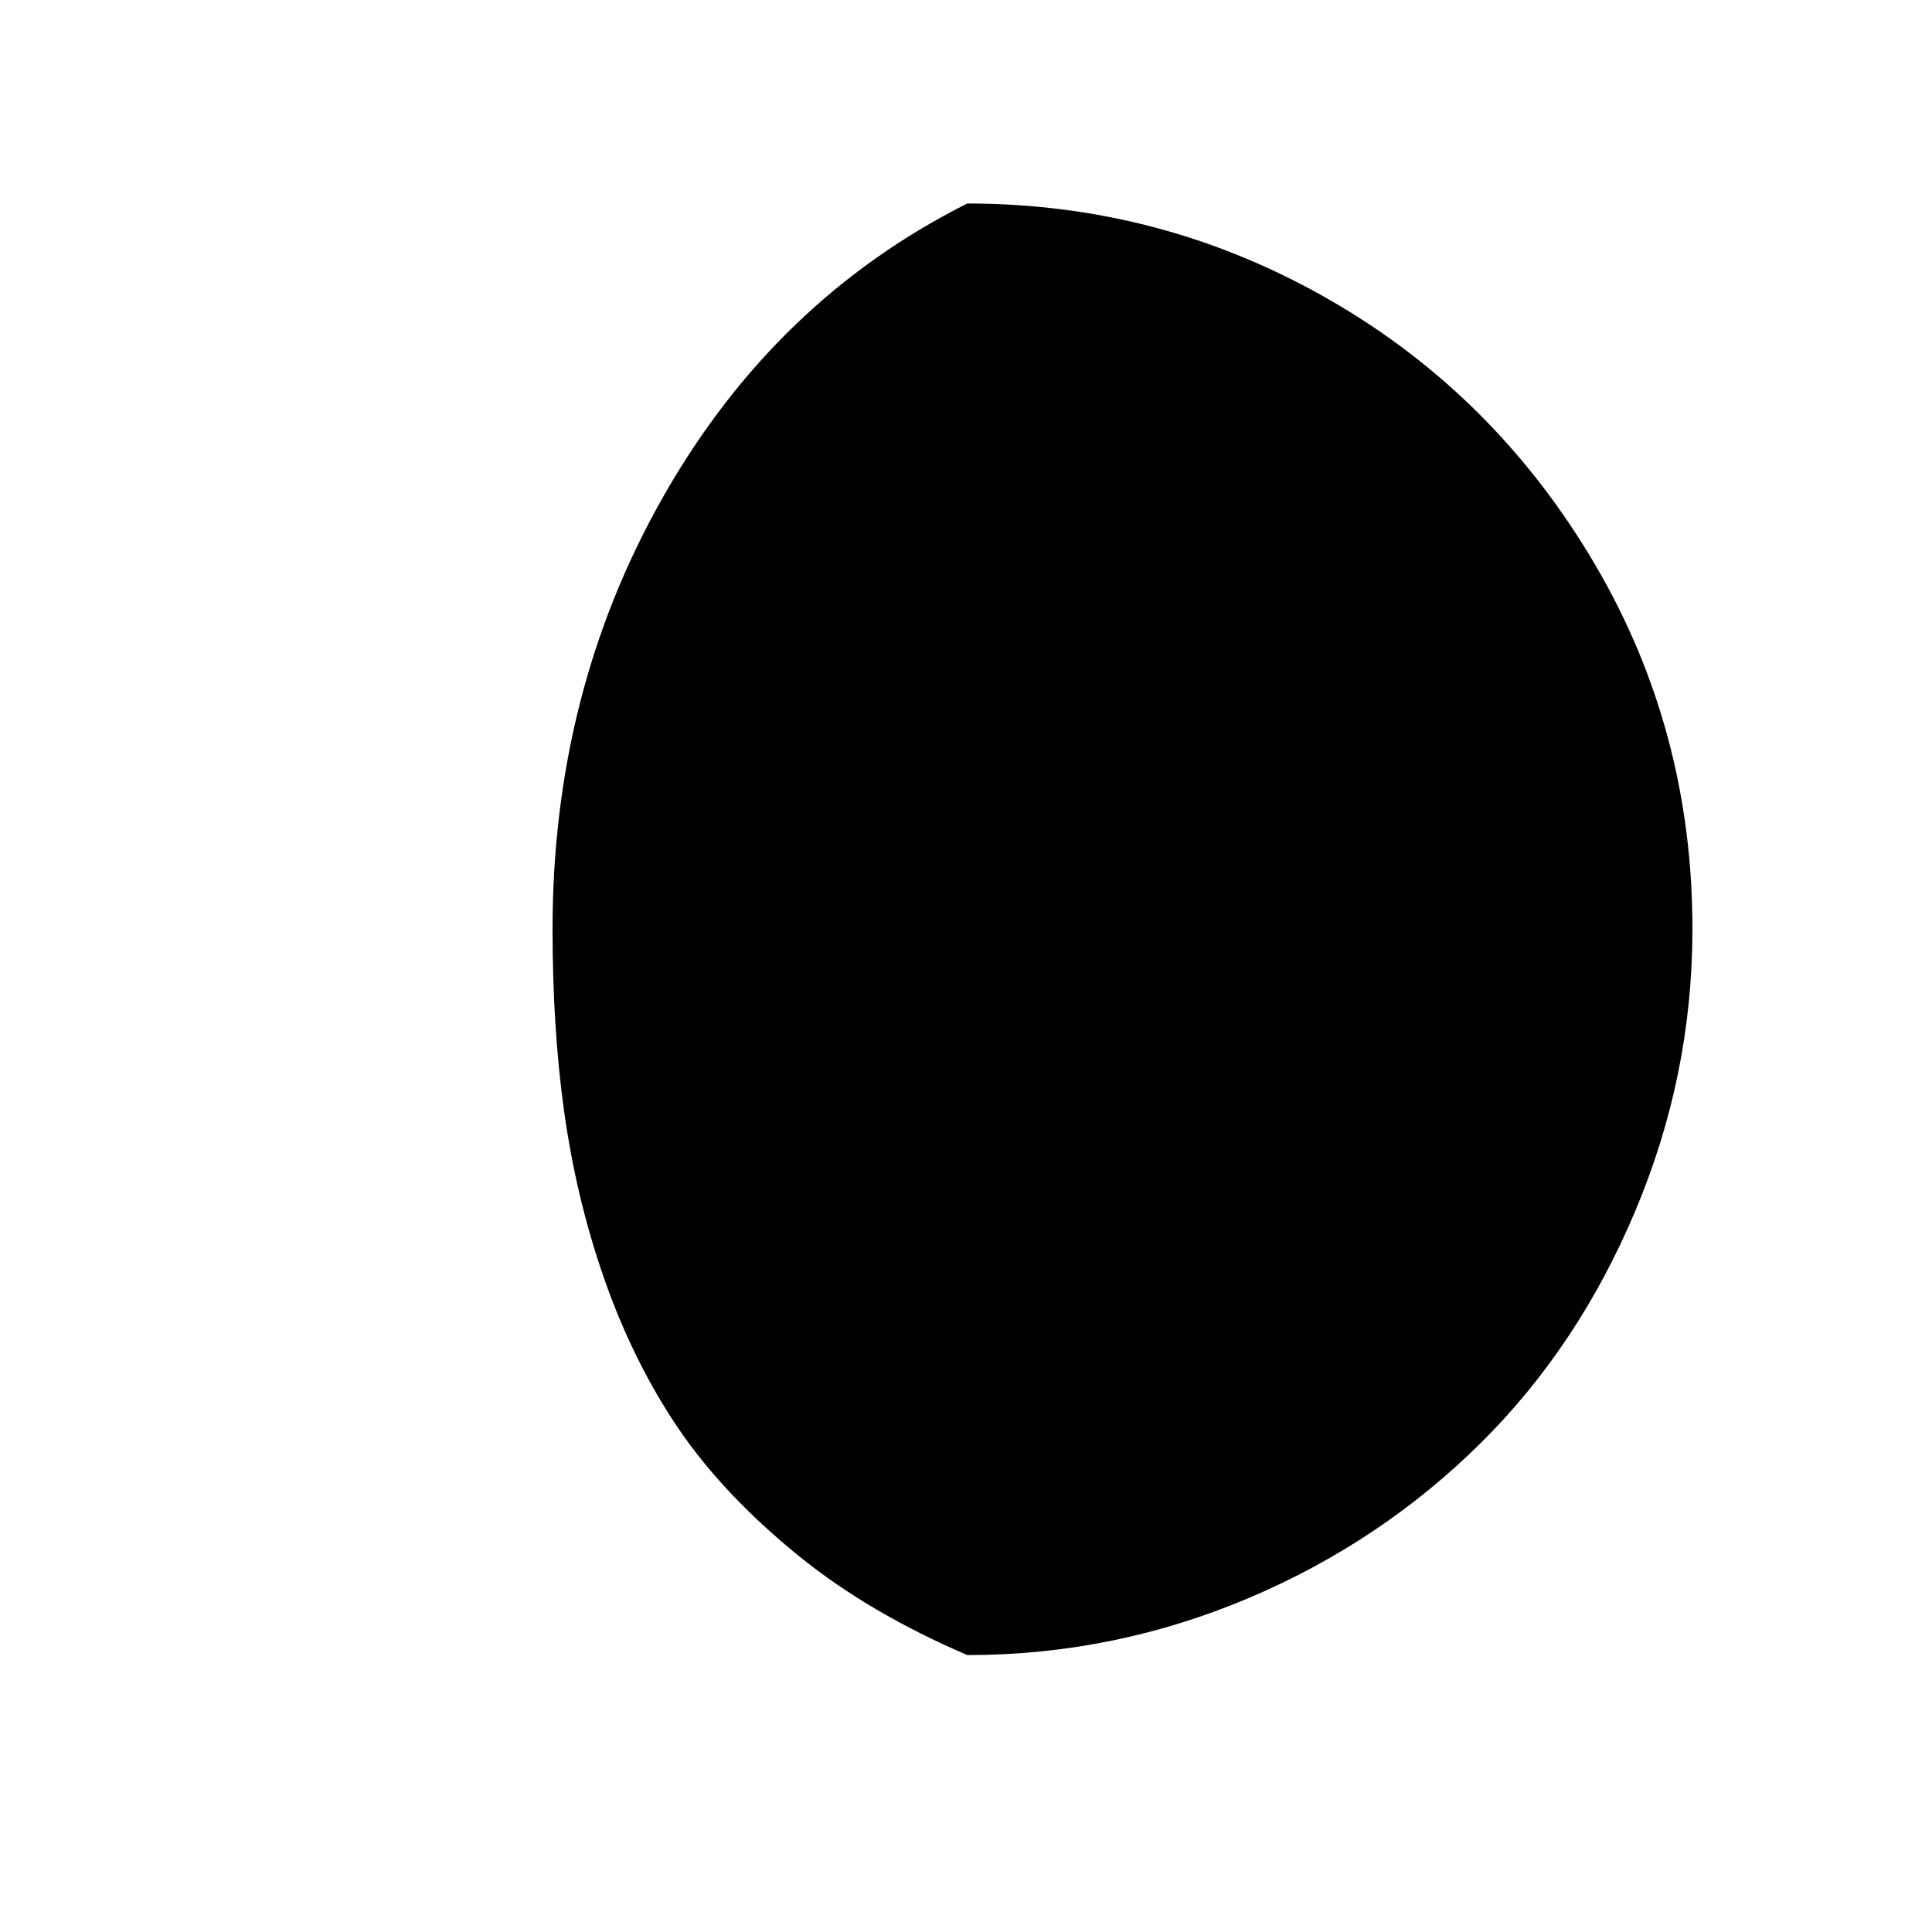
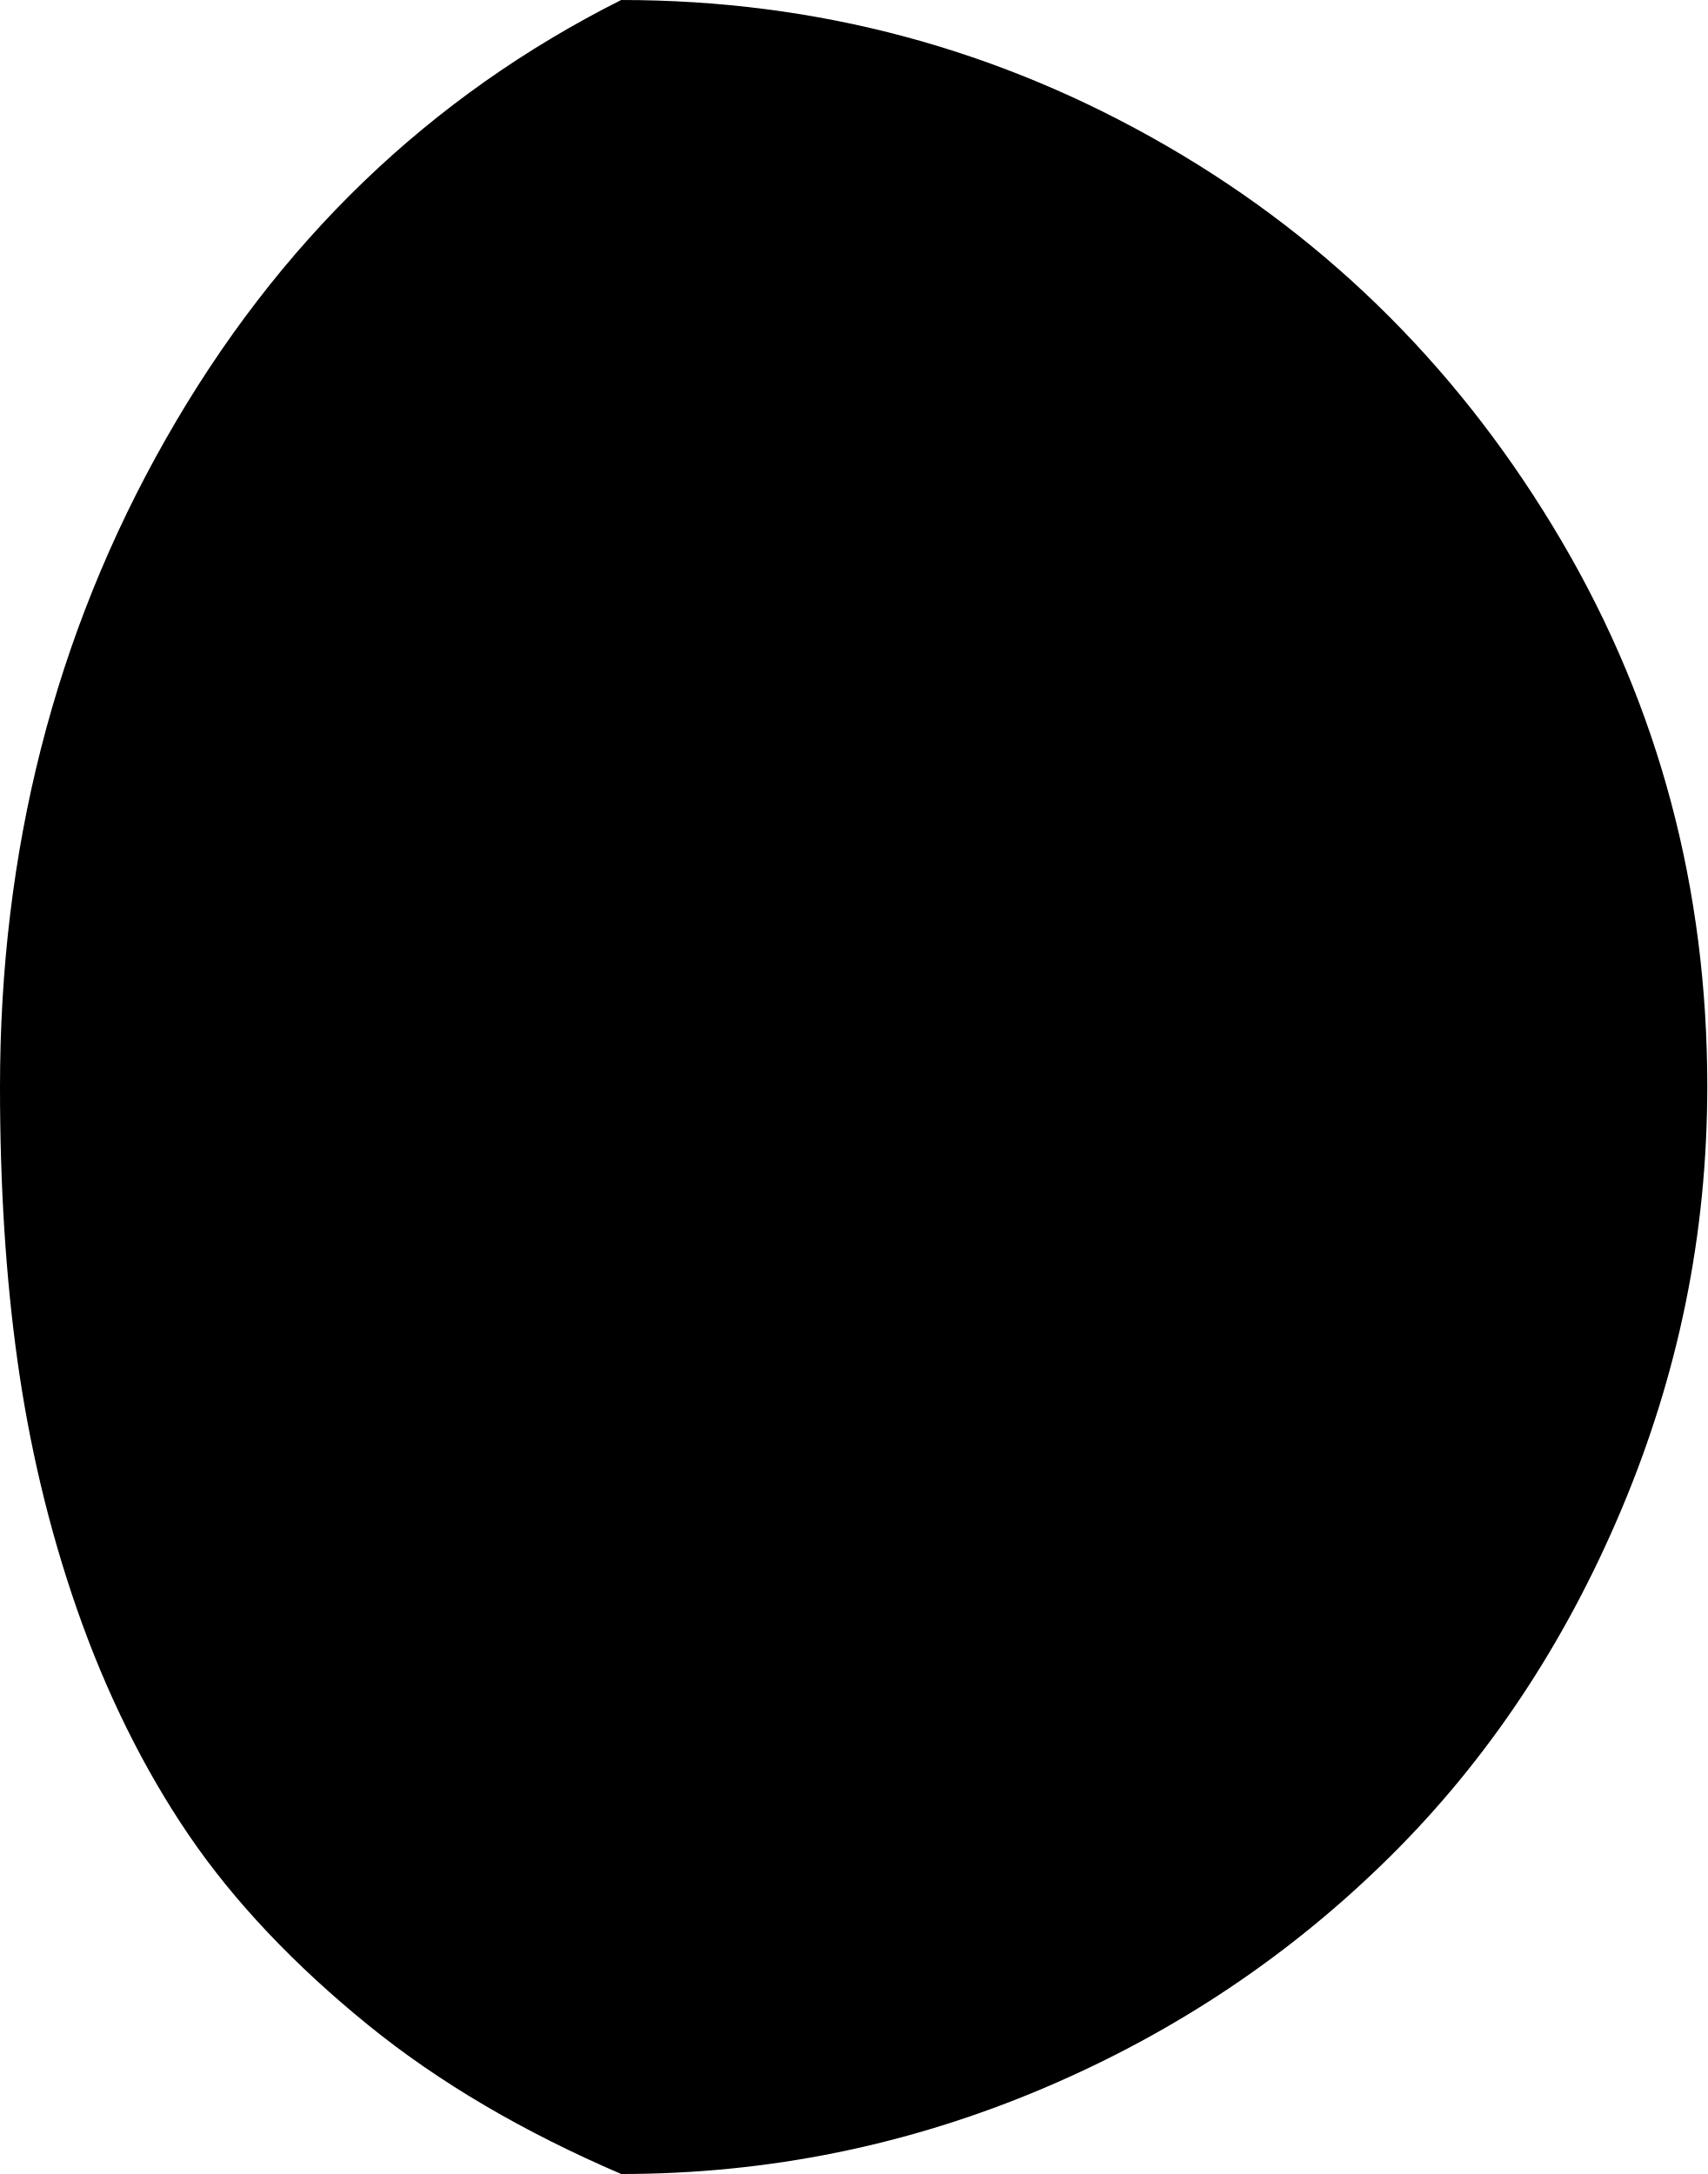
- <svg xmlns="http://www.w3.org/2000/svg" xml:space="preserve" viewBox="0 0 30 30">
-   <path d="M8.58 14.43c0 1.03.06 1.97.18 2.83s.32 1.73.62 2.59.69 1.65 1.16 2.34 1.1 1.35 1.85 1.96 1.63 1.12 2.63 1.55c1.53 0 2.99-.3 4.38-.89s2.58-1.4 3.59-2.4 1.81-2.2 2.4-3.6.89-2.85.89-4.39c0-2.04-.5-3.93-1.51-5.65s-2.37-3.1-4.1-4.1-3.61-1.51-5.65-1.51c-1.99 1-3.56 2.51-4.72 4.55s-1.72 4.28-1.72 6.72" />
+ <svg xmlns="http://www.w3.org/2000/svg" xml:space="preserve" viewBox="0 0 17.7 22.54" version="1.1" id="svg1" width="17.7" height="22.54" fill="currentColor">
+   <defs id="defs1" fill="currentColor" />
+   <path d="m 0,11.27 c 0,1.03 0.06,1.97 0.18,2.83 0.12,0.86 0.32,1.73 0.62,2.59 0.3,0.86 0.69,1.65 1.16,2.34 0.47,0.69 1.1,1.35 1.85,1.96 0.75,0.61 1.63,1.12 2.63,1.55 1.53,0 2.99,-0.3 4.38,-0.89 1.39,-0.59 2.58,-1.4 3.59,-2.4 1.01,-1 1.81,-2.2 2.4,-3.6 C 17.4,14.25 17.7,12.8 17.7,11.26 17.7,9.22 17.2,7.33 16.19,5.61 15.18,3.89 13.82,2.51 12.09,1.51 10.36,0.51 8.48,0 6.44,0 4.45,1 2.88,2.51 1.72,4.55 0.56,6.59 0,8.83 0,11.27" id="path1" fill="currentColor" />
</svg>
